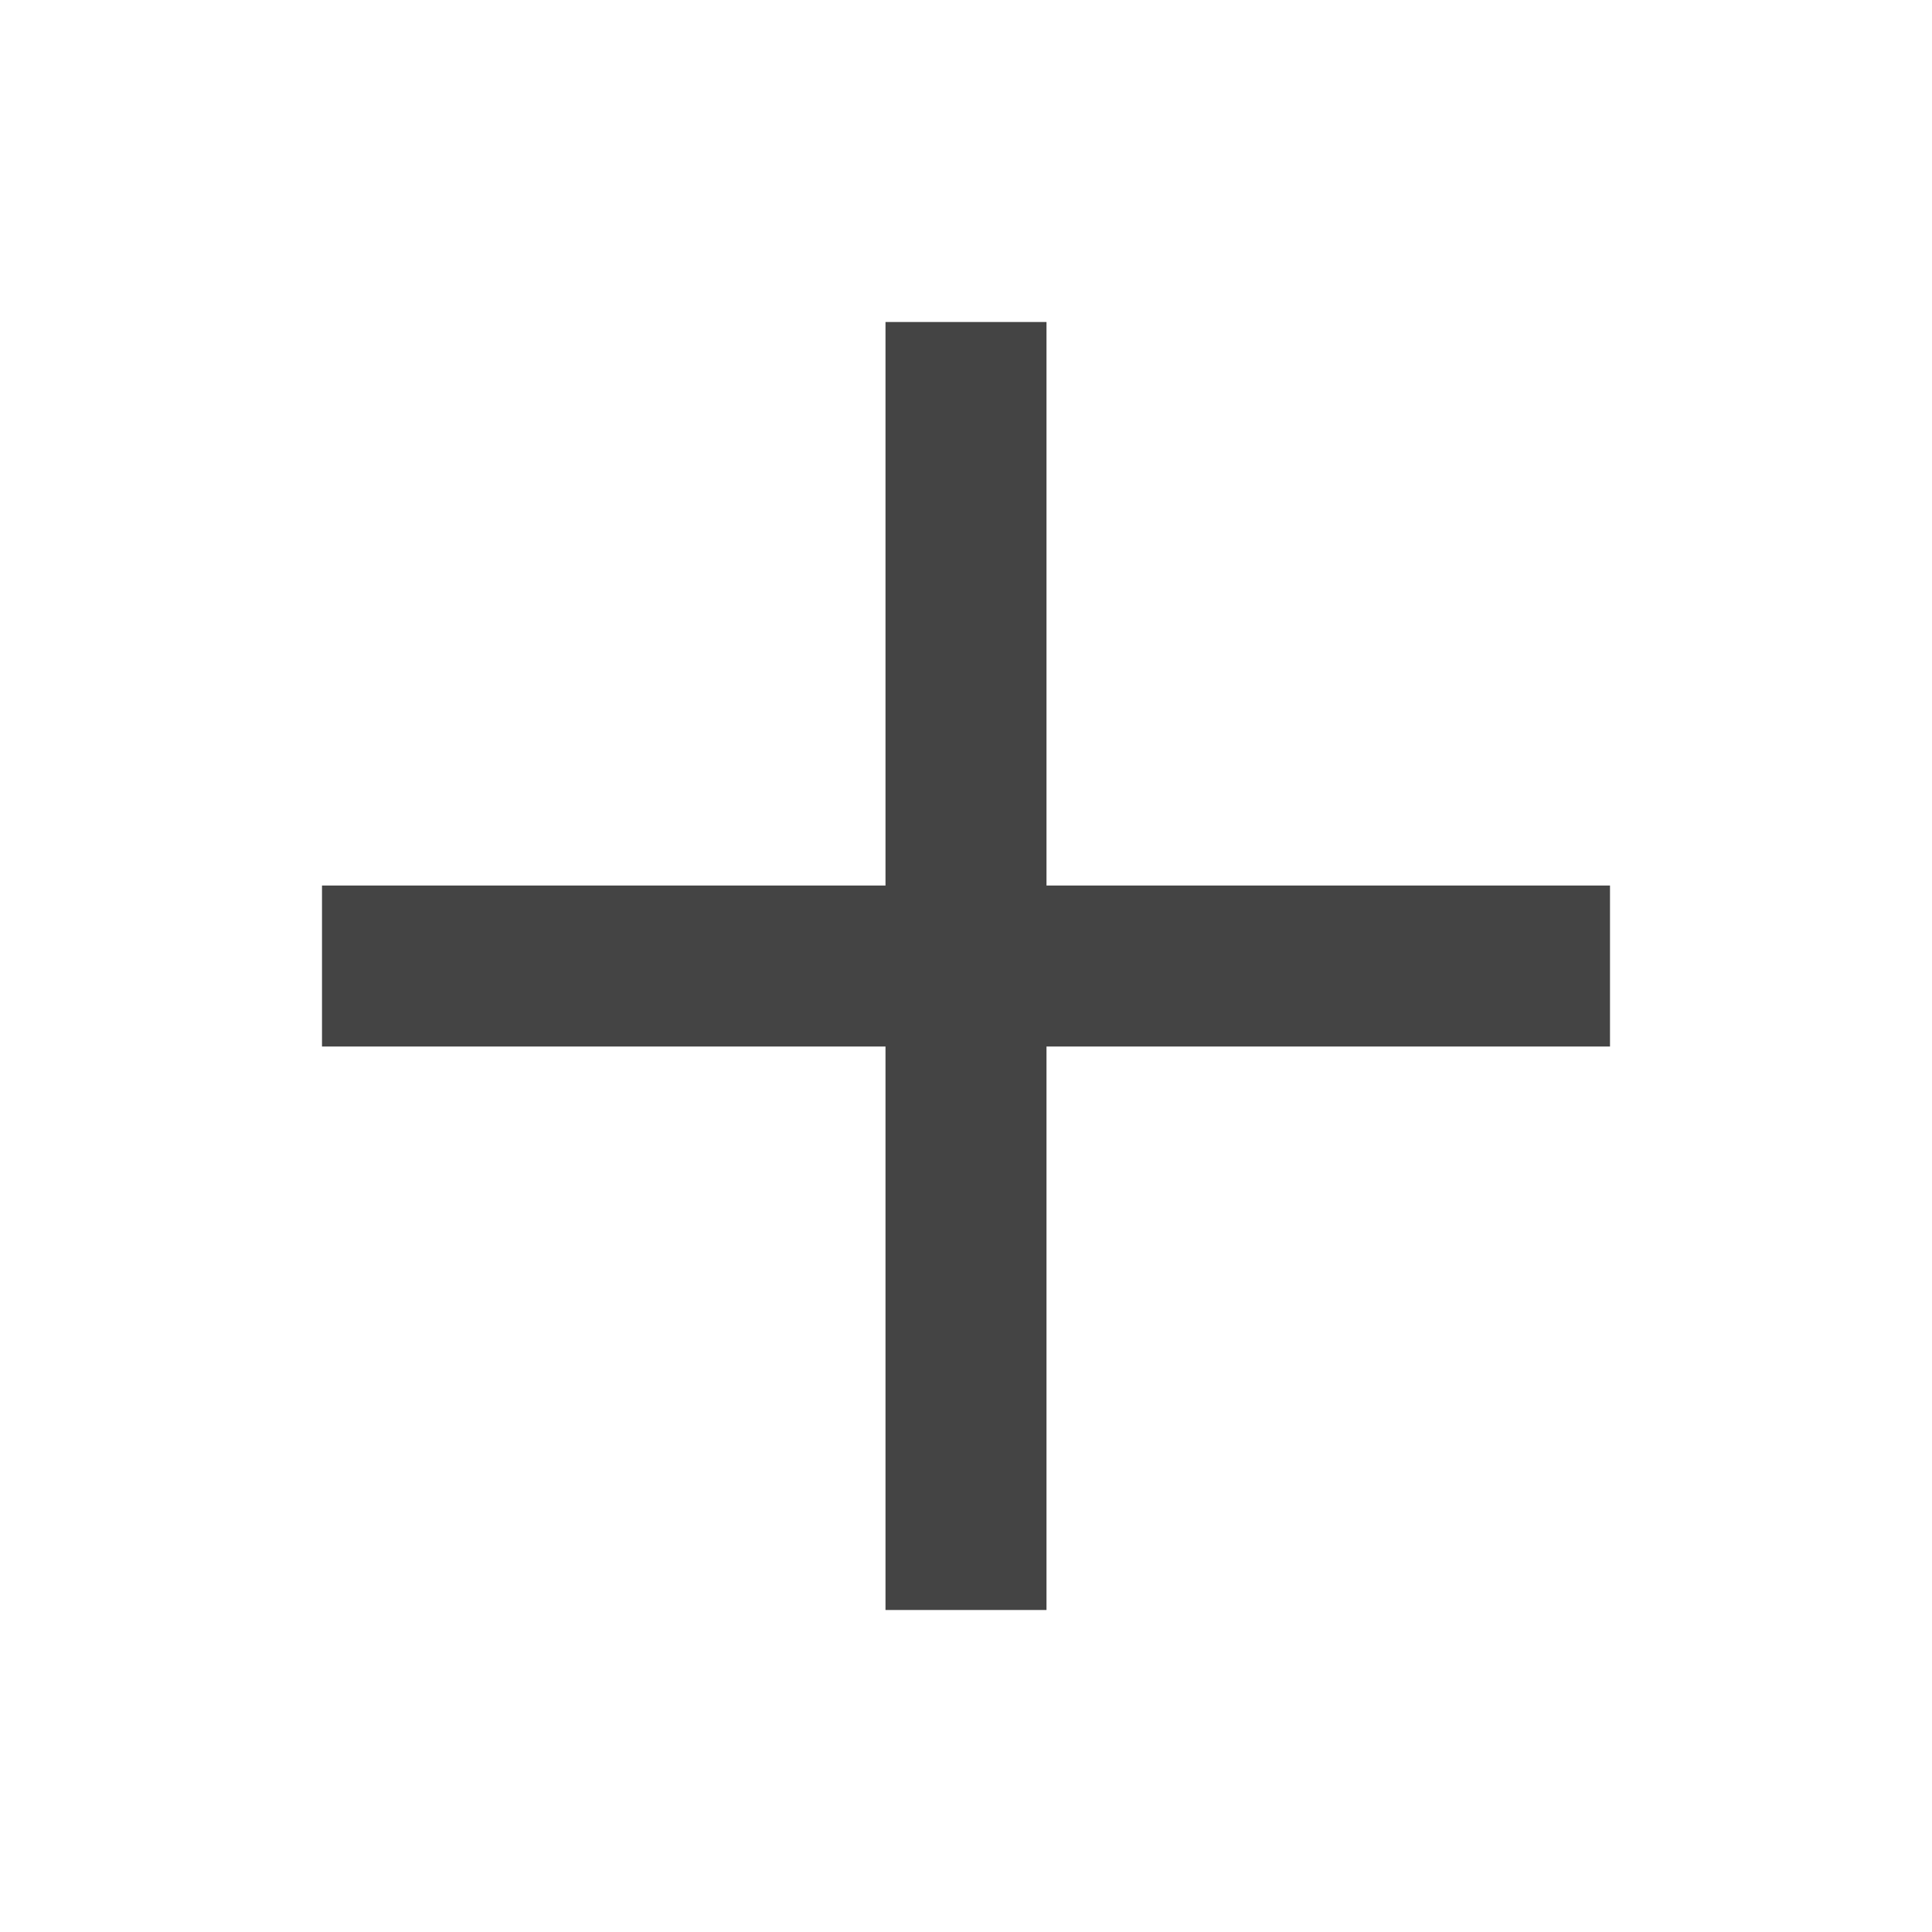
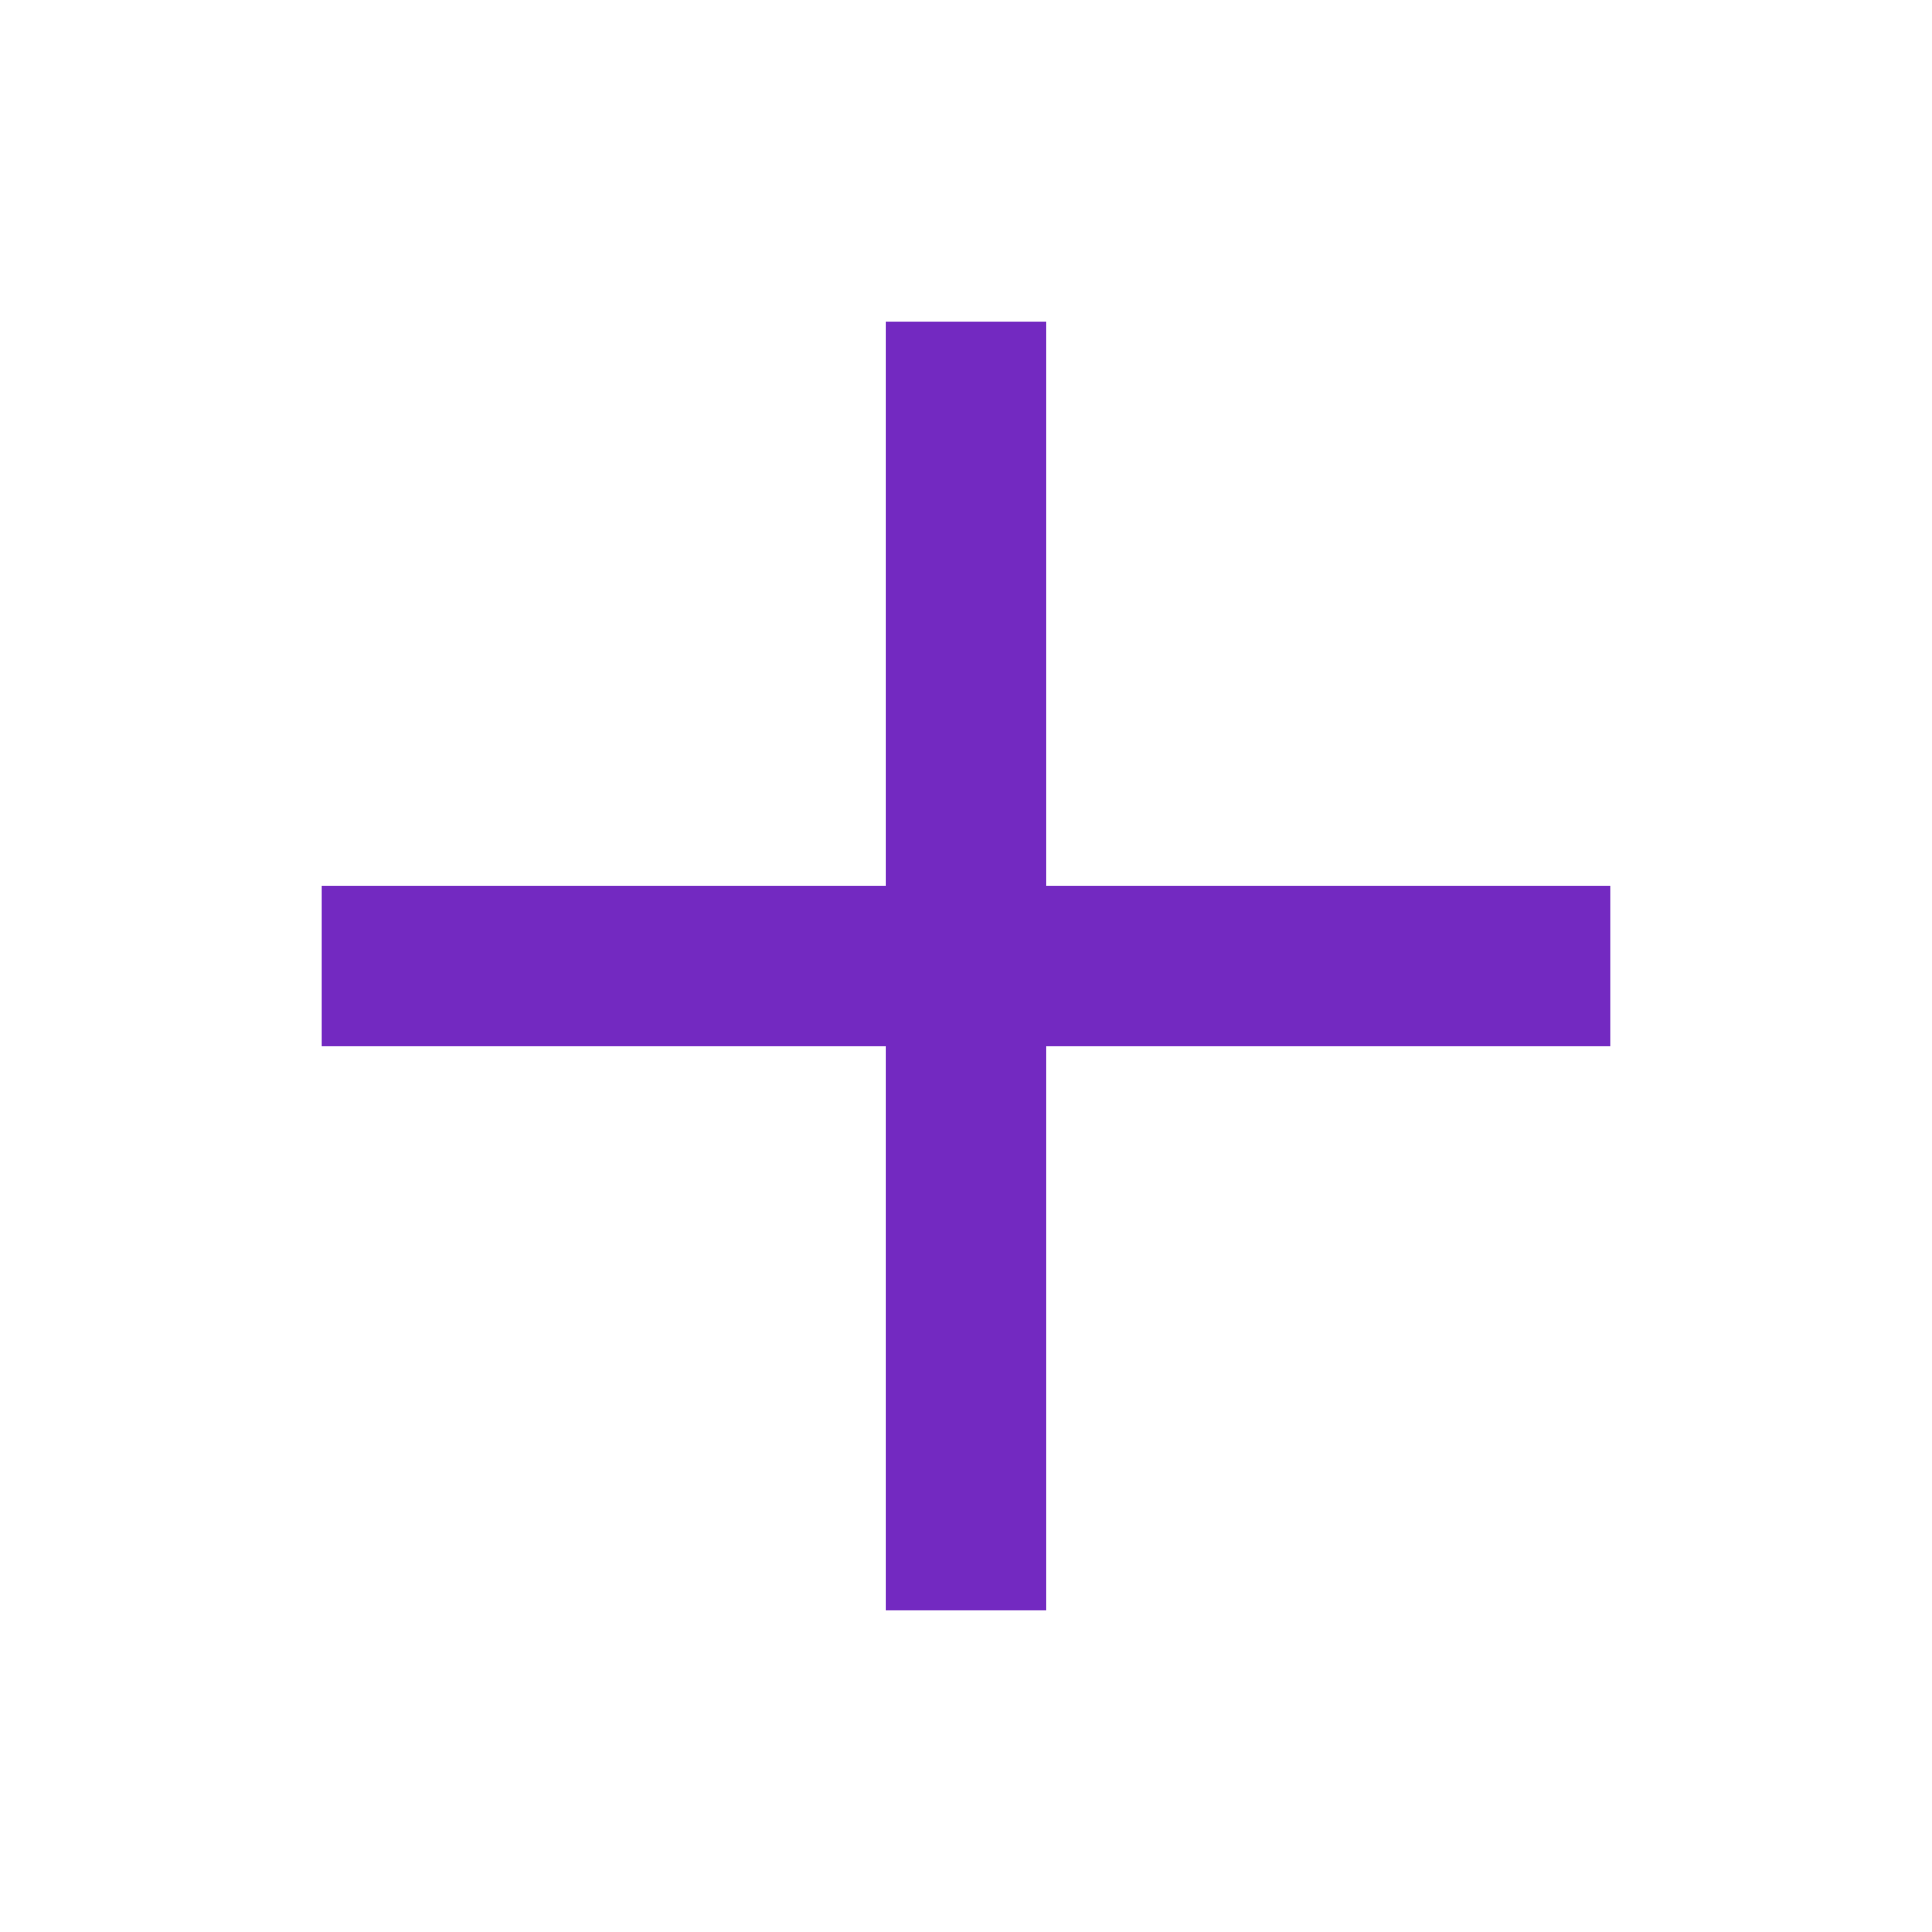
<svg xmlns="http://www.w3.org/2000/svg" t="1694507030468" class="icon" viewBox="0 0 1024 1024" version="1.1" p-id="1452" width="200" height="200">
-   <path d="M469.333 469.333V170.667h85.333v298.667h298.667v85.333h-298.667v298.667h-85.333v-298.667H170.667v-85.333h298.667z" fill="#444444" p-id="1453" />
+   <path d="M469.333 469.333V170.667h85.333v298.667h298.667v85.333h-298.667v298.667h-85.333v-298.667H170.667v-85.333h298.667z" fill="#7329C1" p-id="1453" />
</svg>
